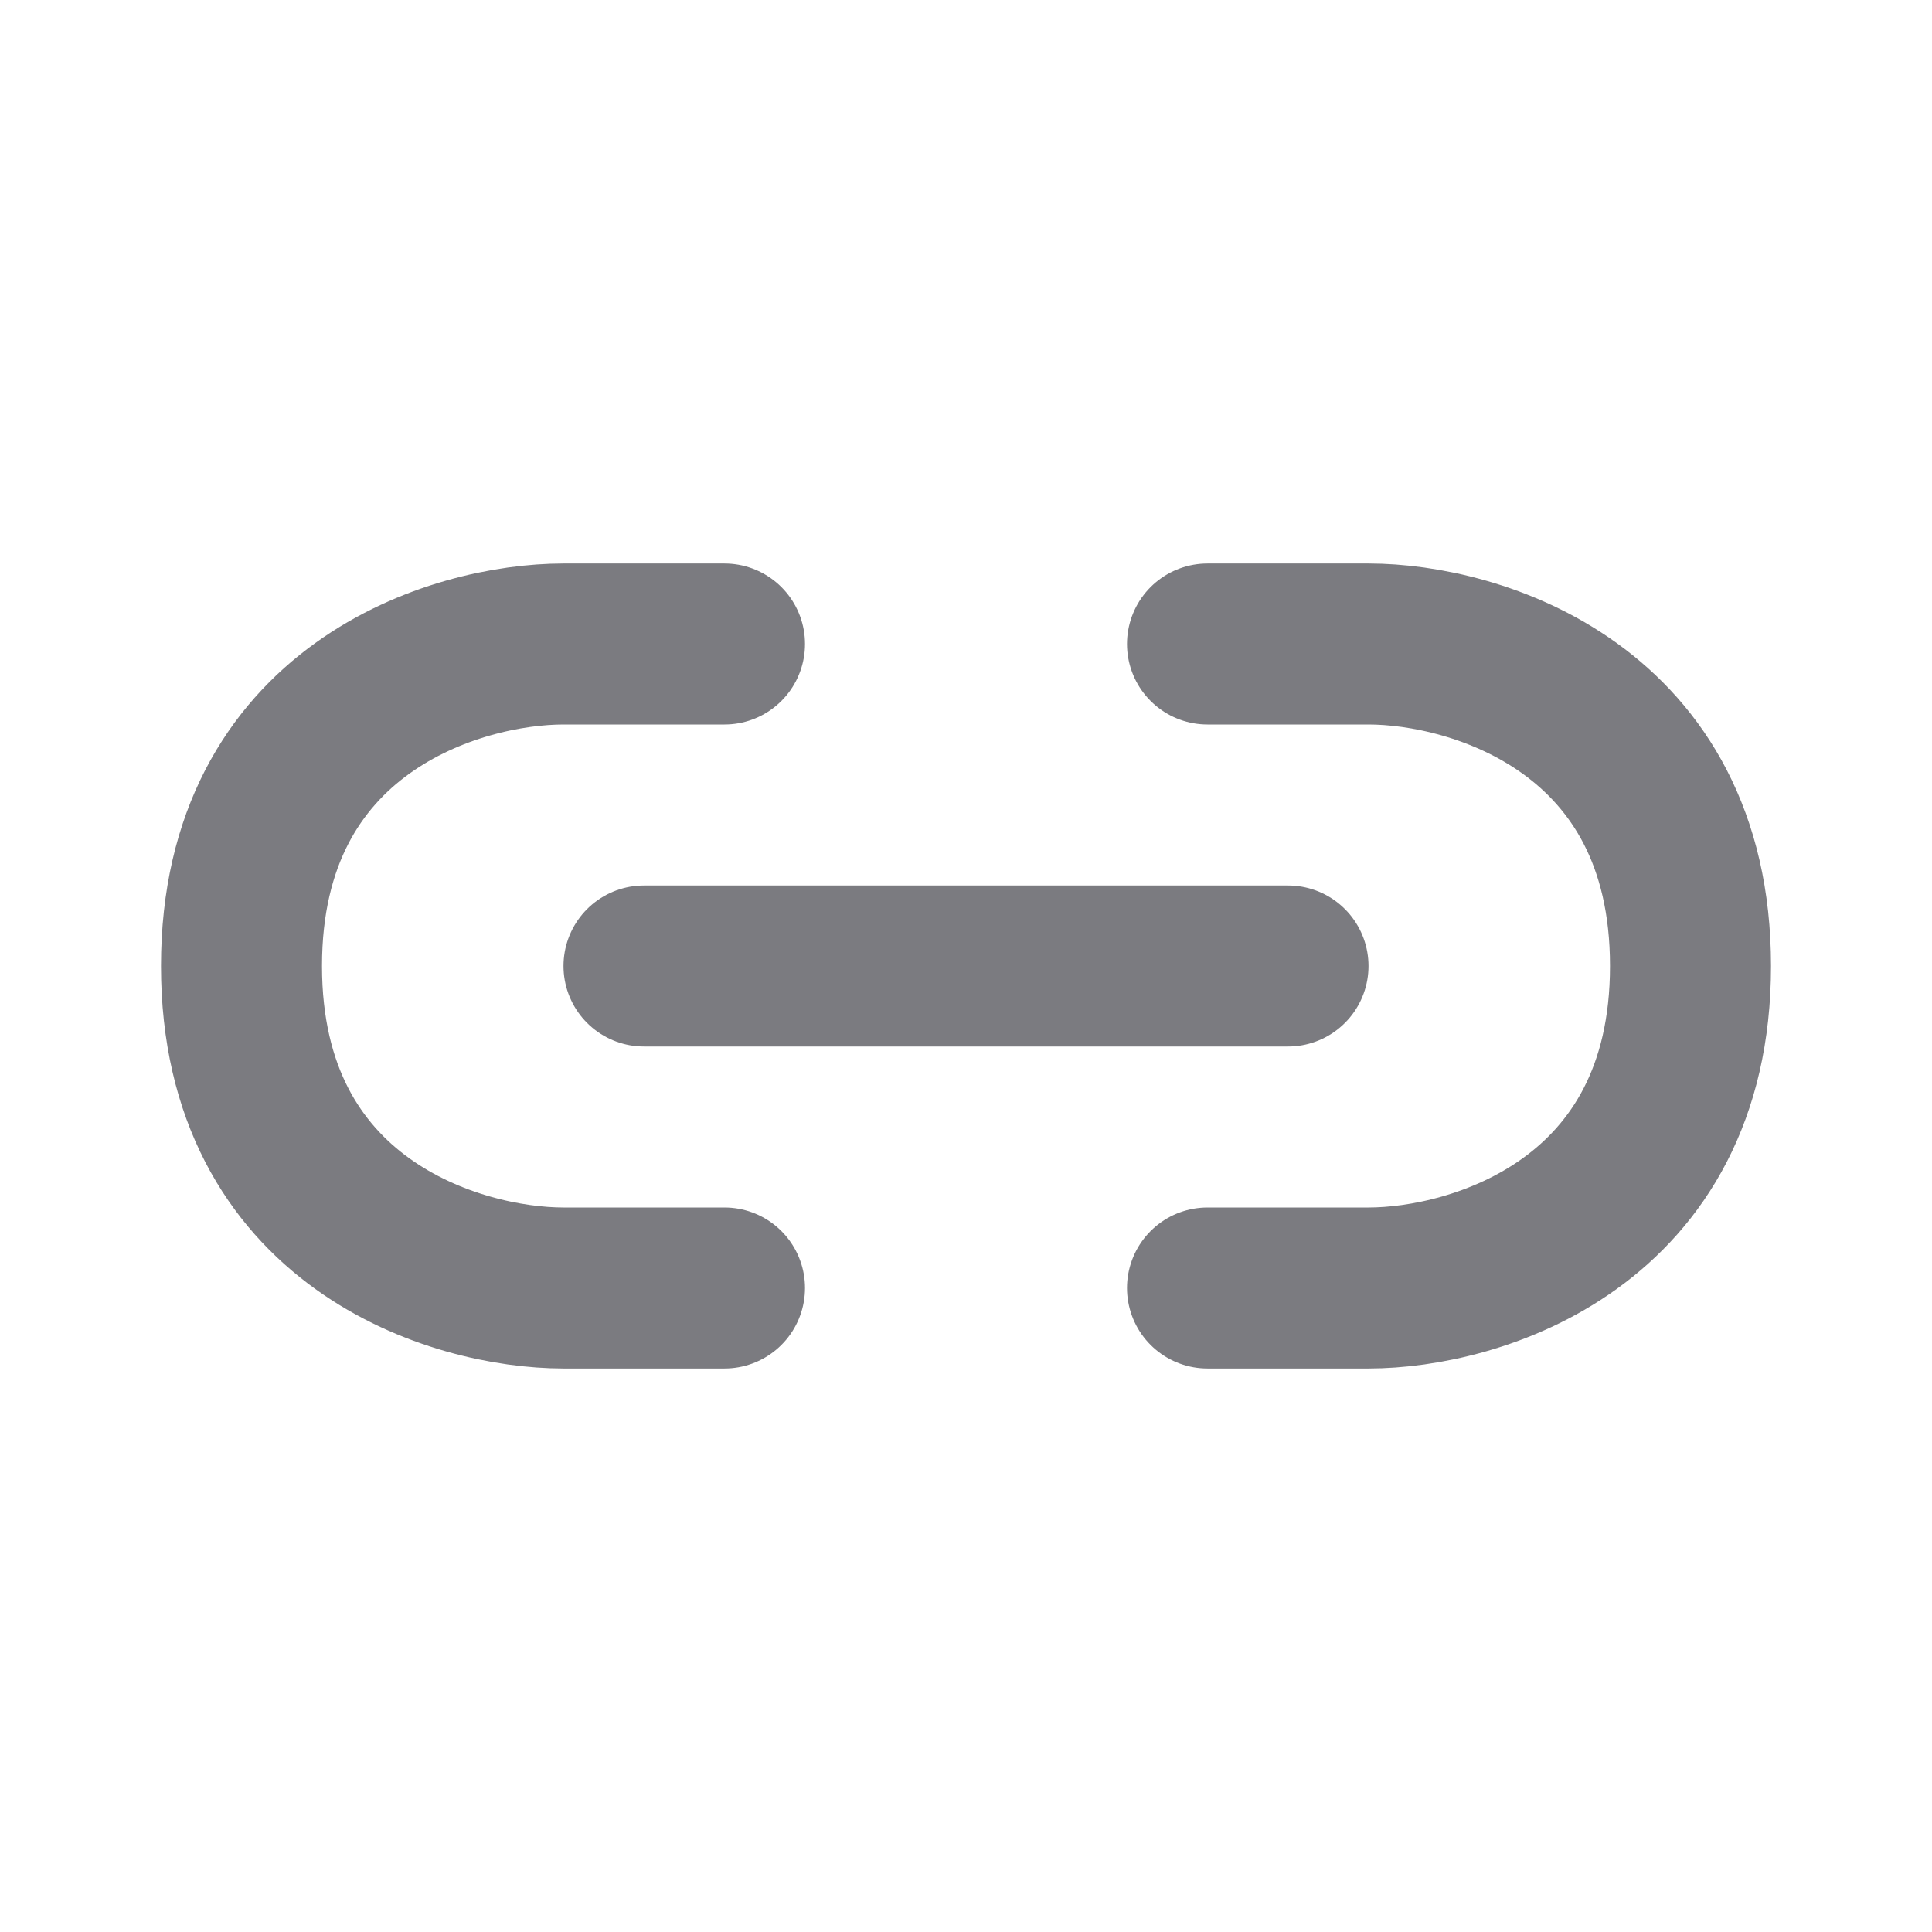
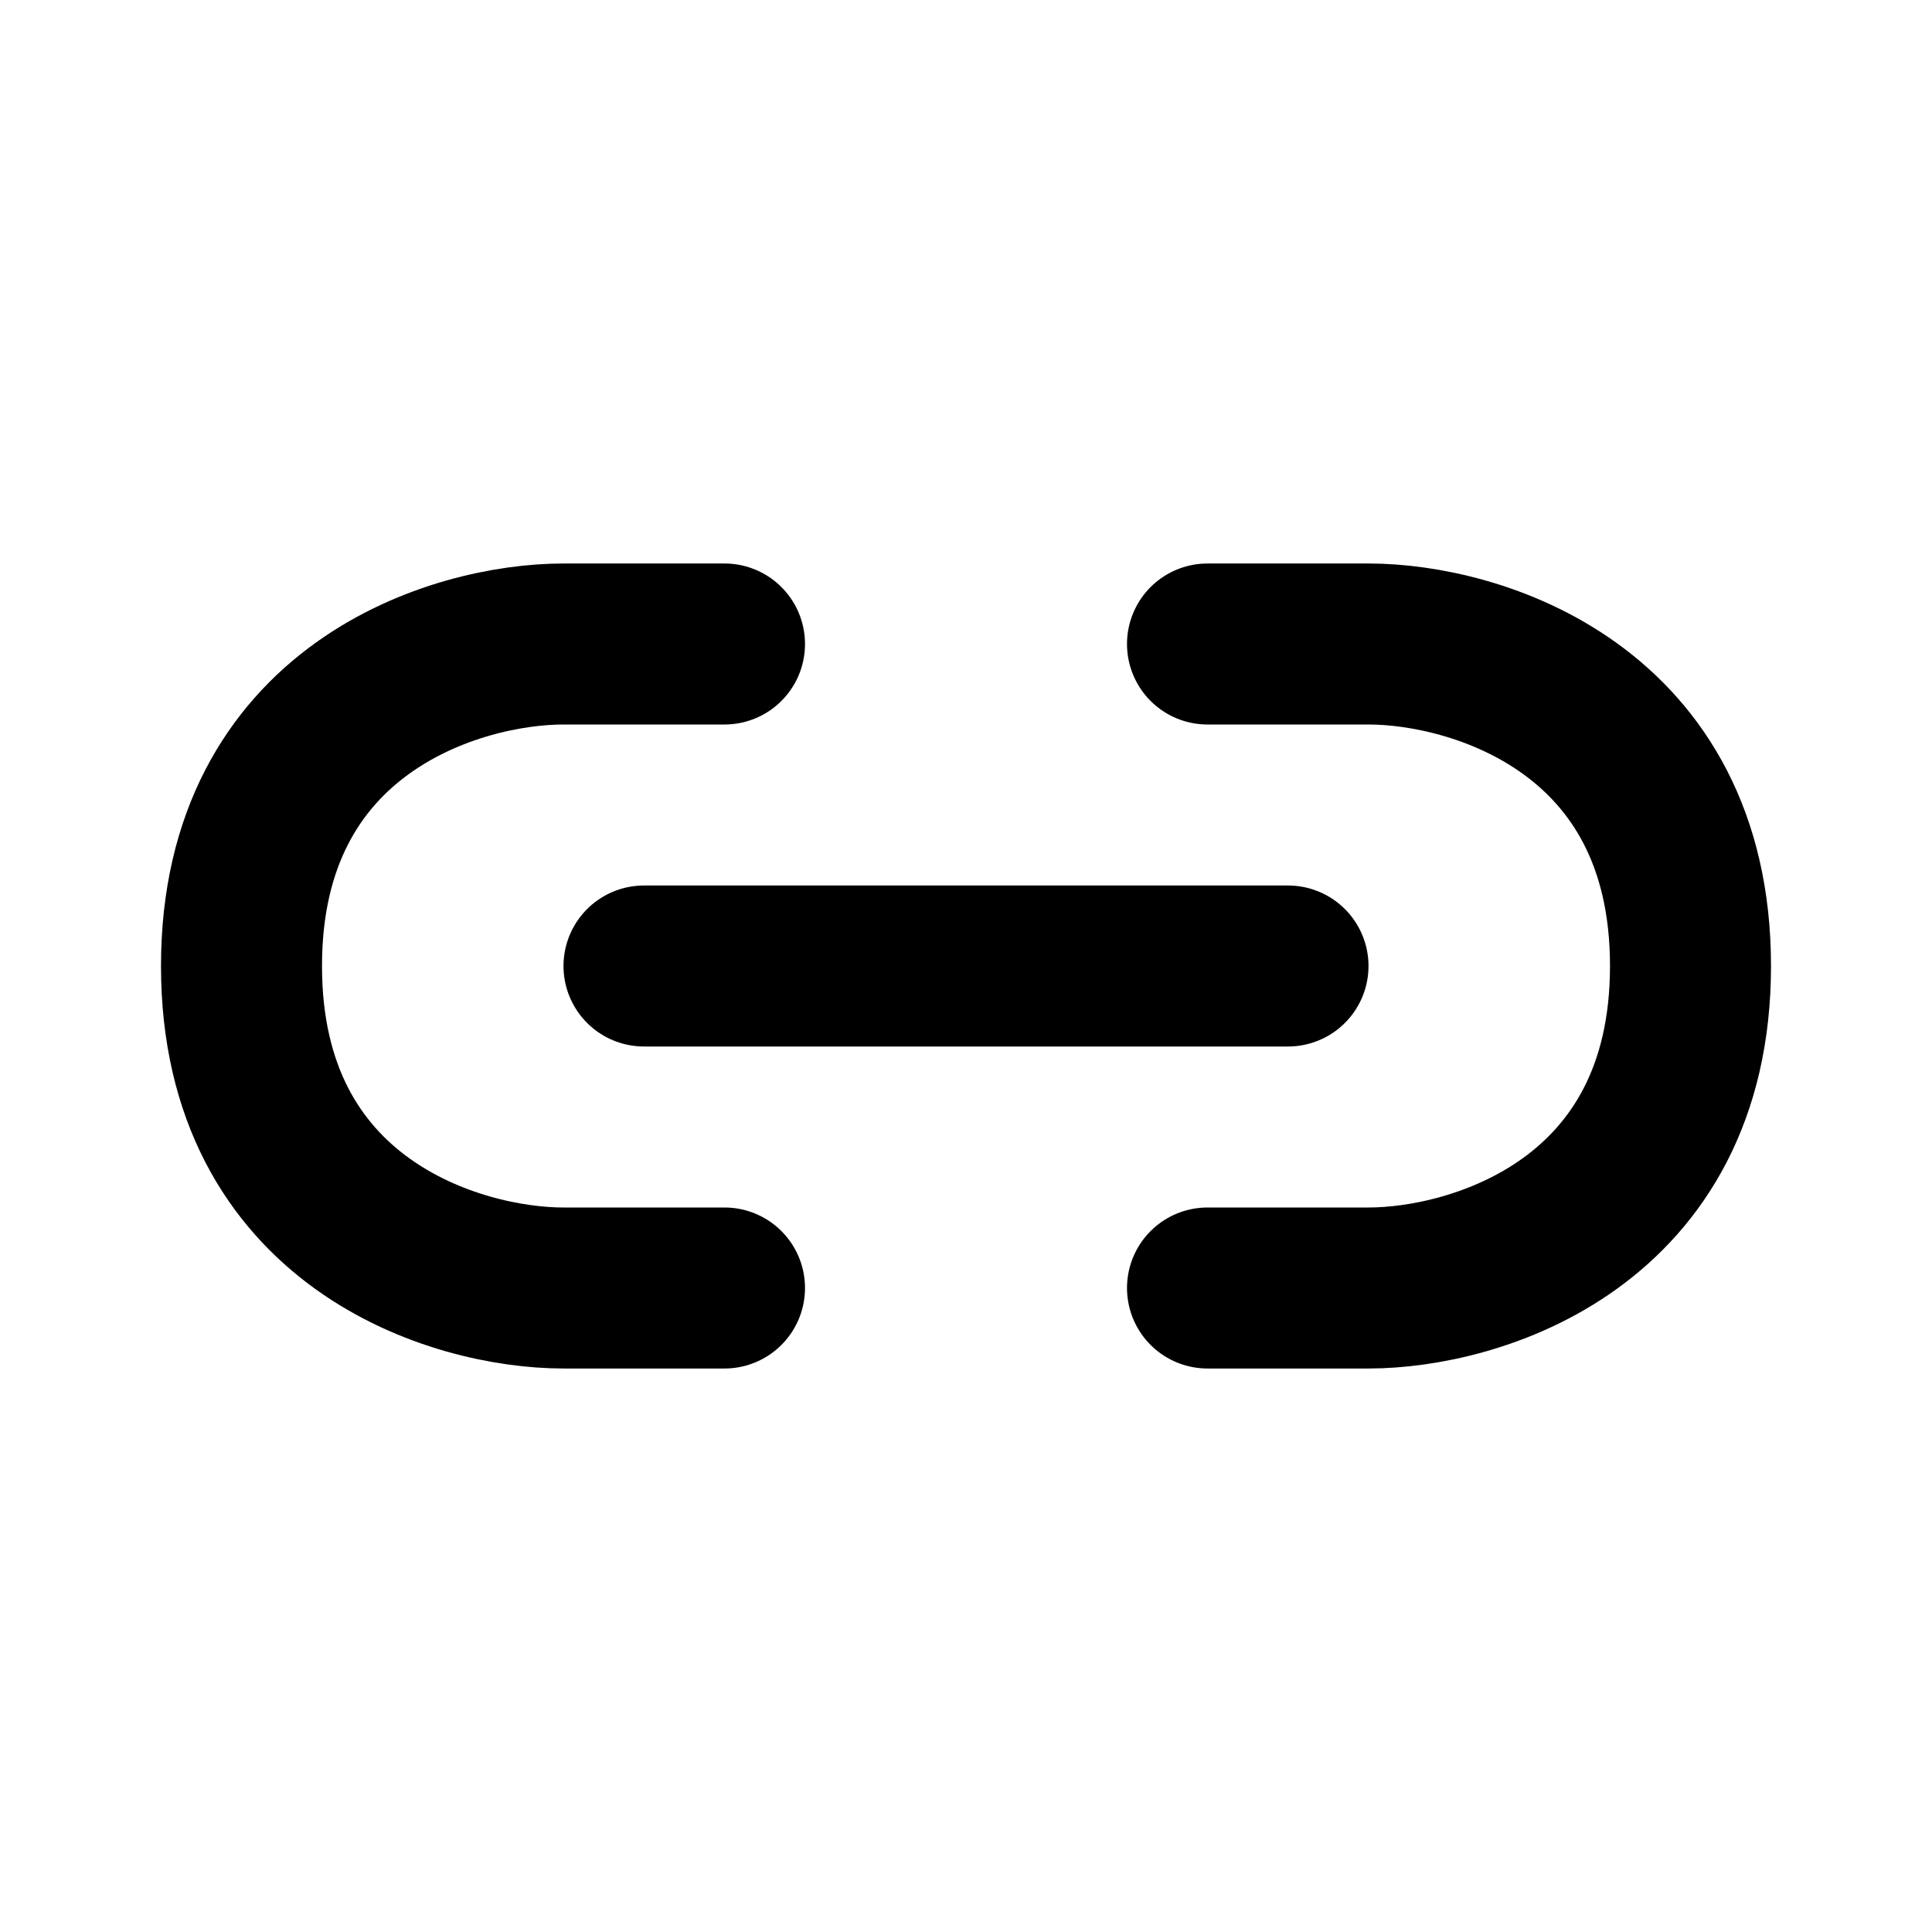
<svg xmlns="http://www.w3.org/2000/svg" width="24" height="24" viewBox="0 0 24 24" fill="none">
-   <path d="M15 8H17C18.333 8 21 8.8 21 12C21 15.2 18.333 16 17 16H15M9 8H7C5.667 8 3 8.8 3 12C3 15.2 5.667 16 7 16H9M8 12H16" stroke="#7B7B80" stroke-width="2" stroke-linecap="round" stroke-linejoin="round" />
+   <path d="M15 8H17C18.333 8 21 8.8 21 12C21 15.2 18.333 16 17 16H15M9 8H7C5.667 8 3 8.8 3 12C3 15.2 5.667 16 7 16H9M8 12H16" stroke="currentColor" stroke-width="2" stroke-linecap="round" stroke-linejoin="round" />
</svg>
